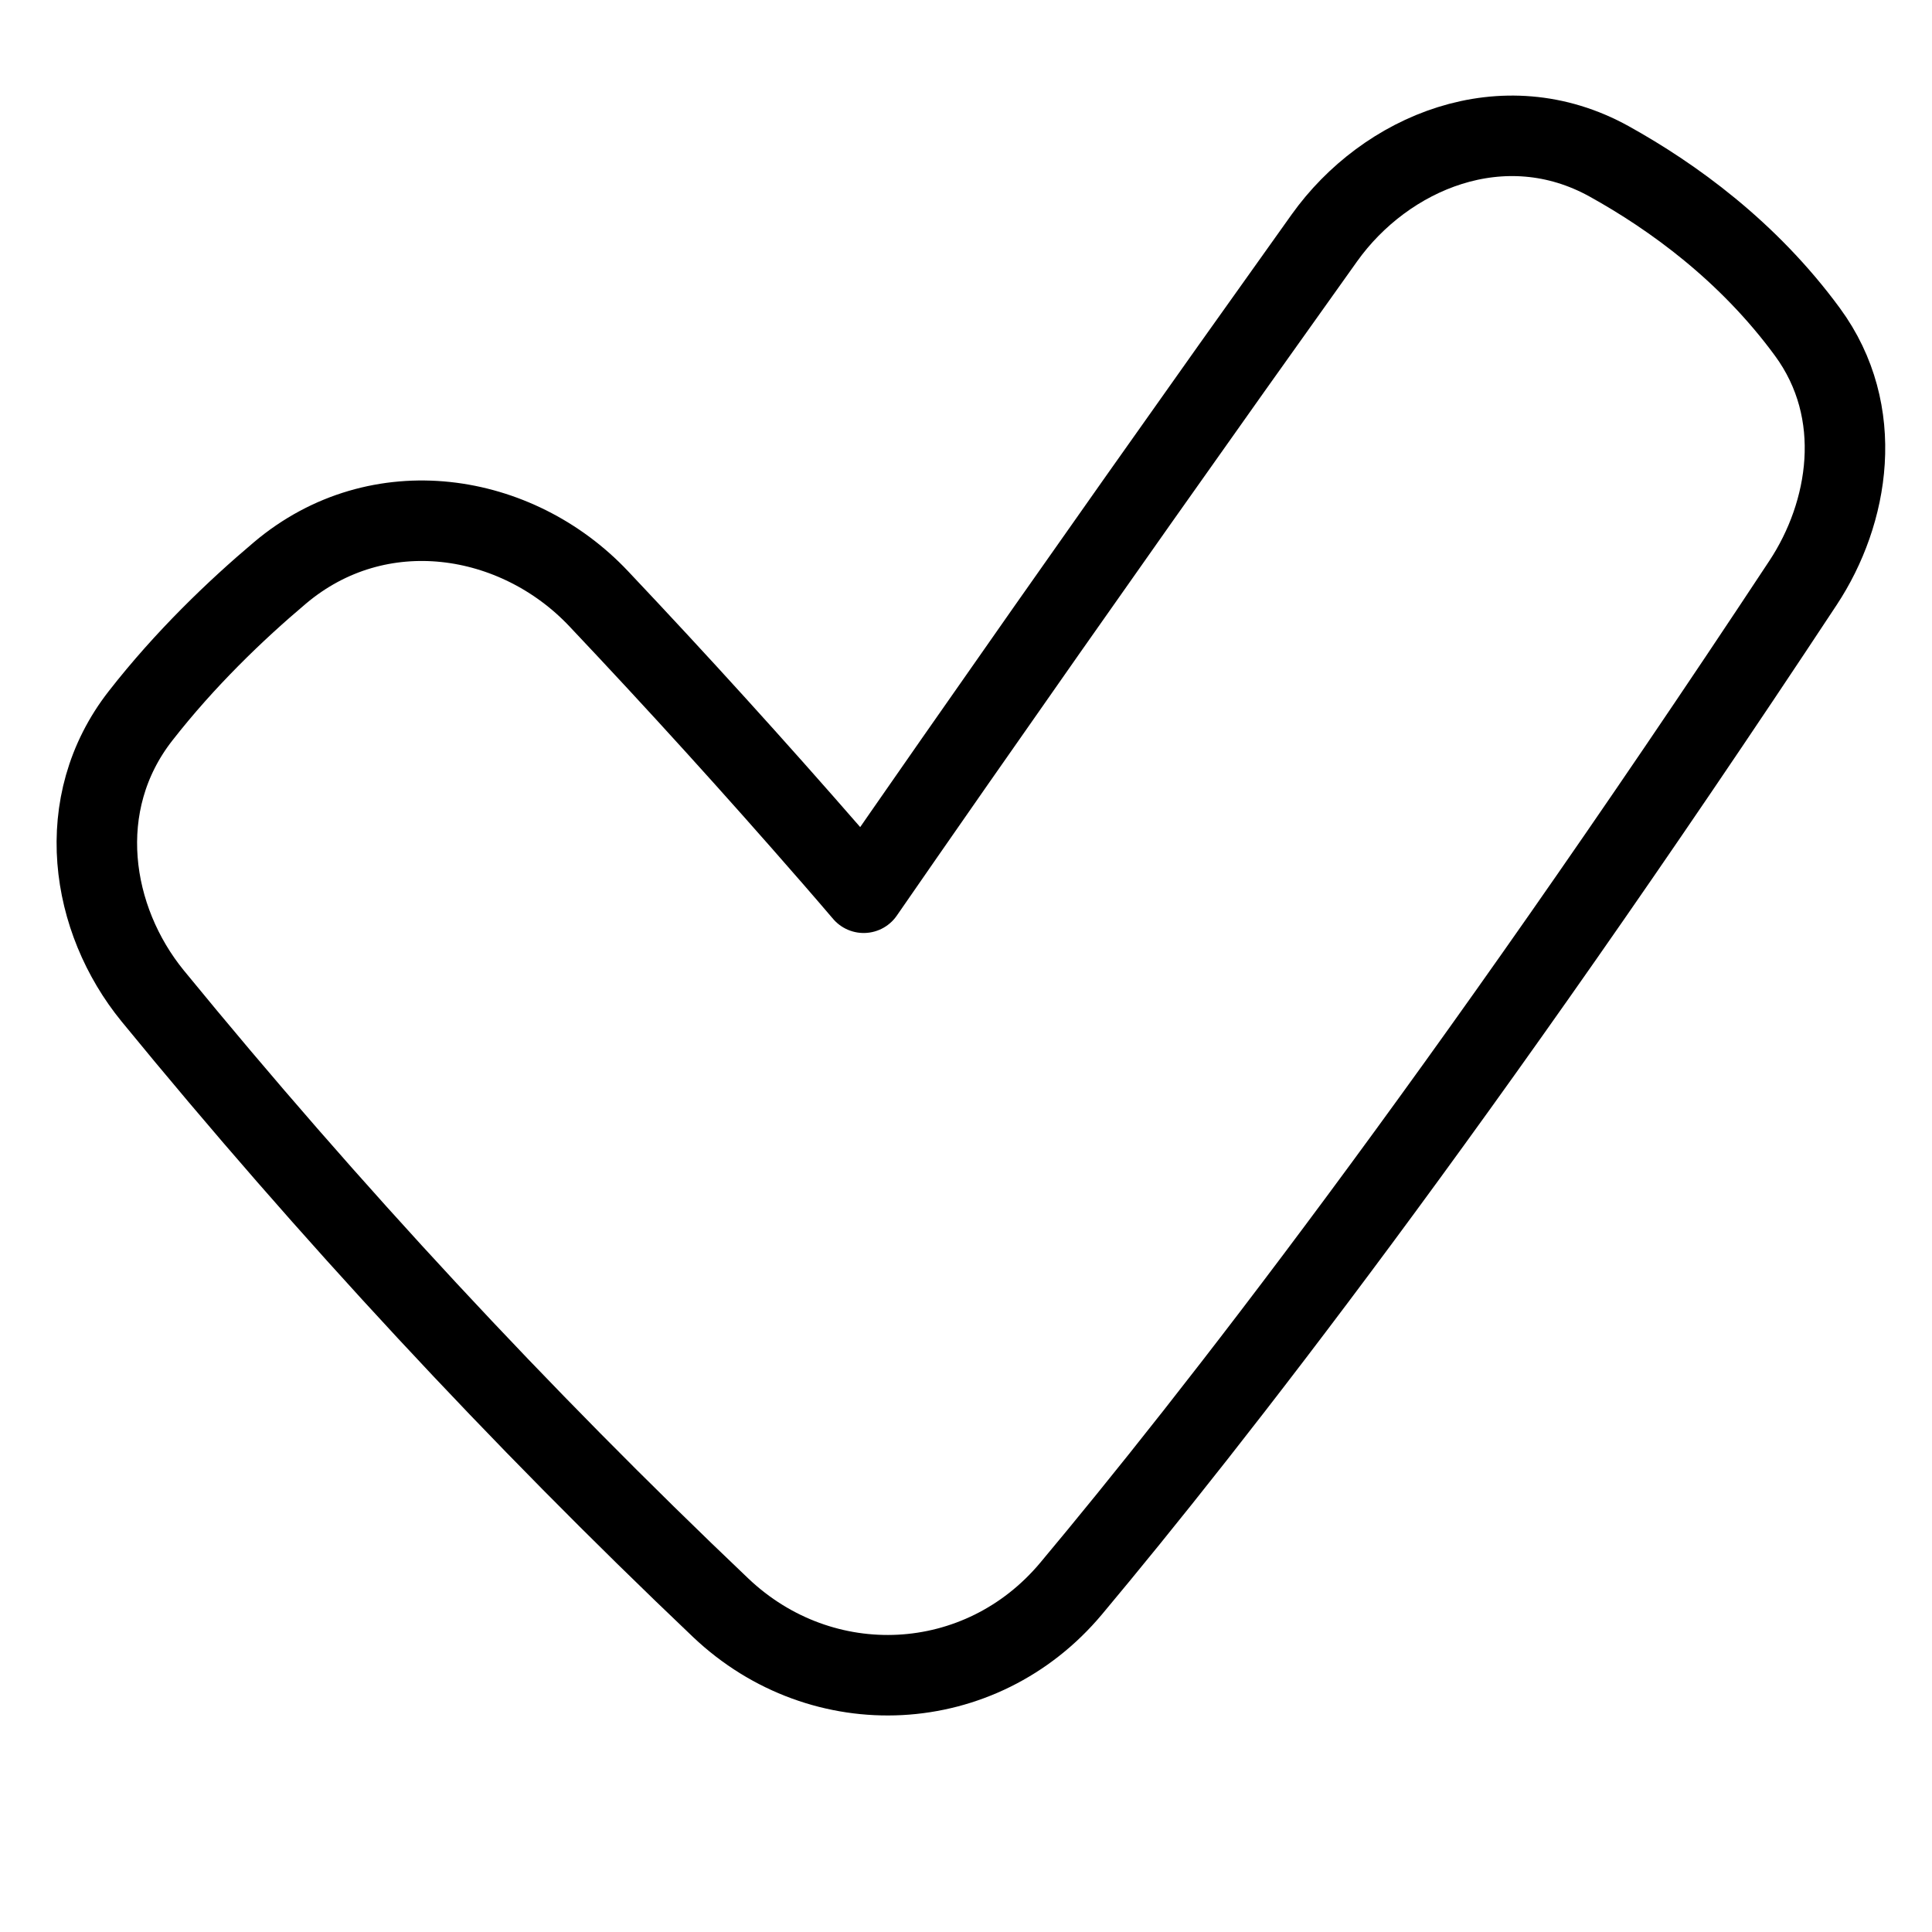
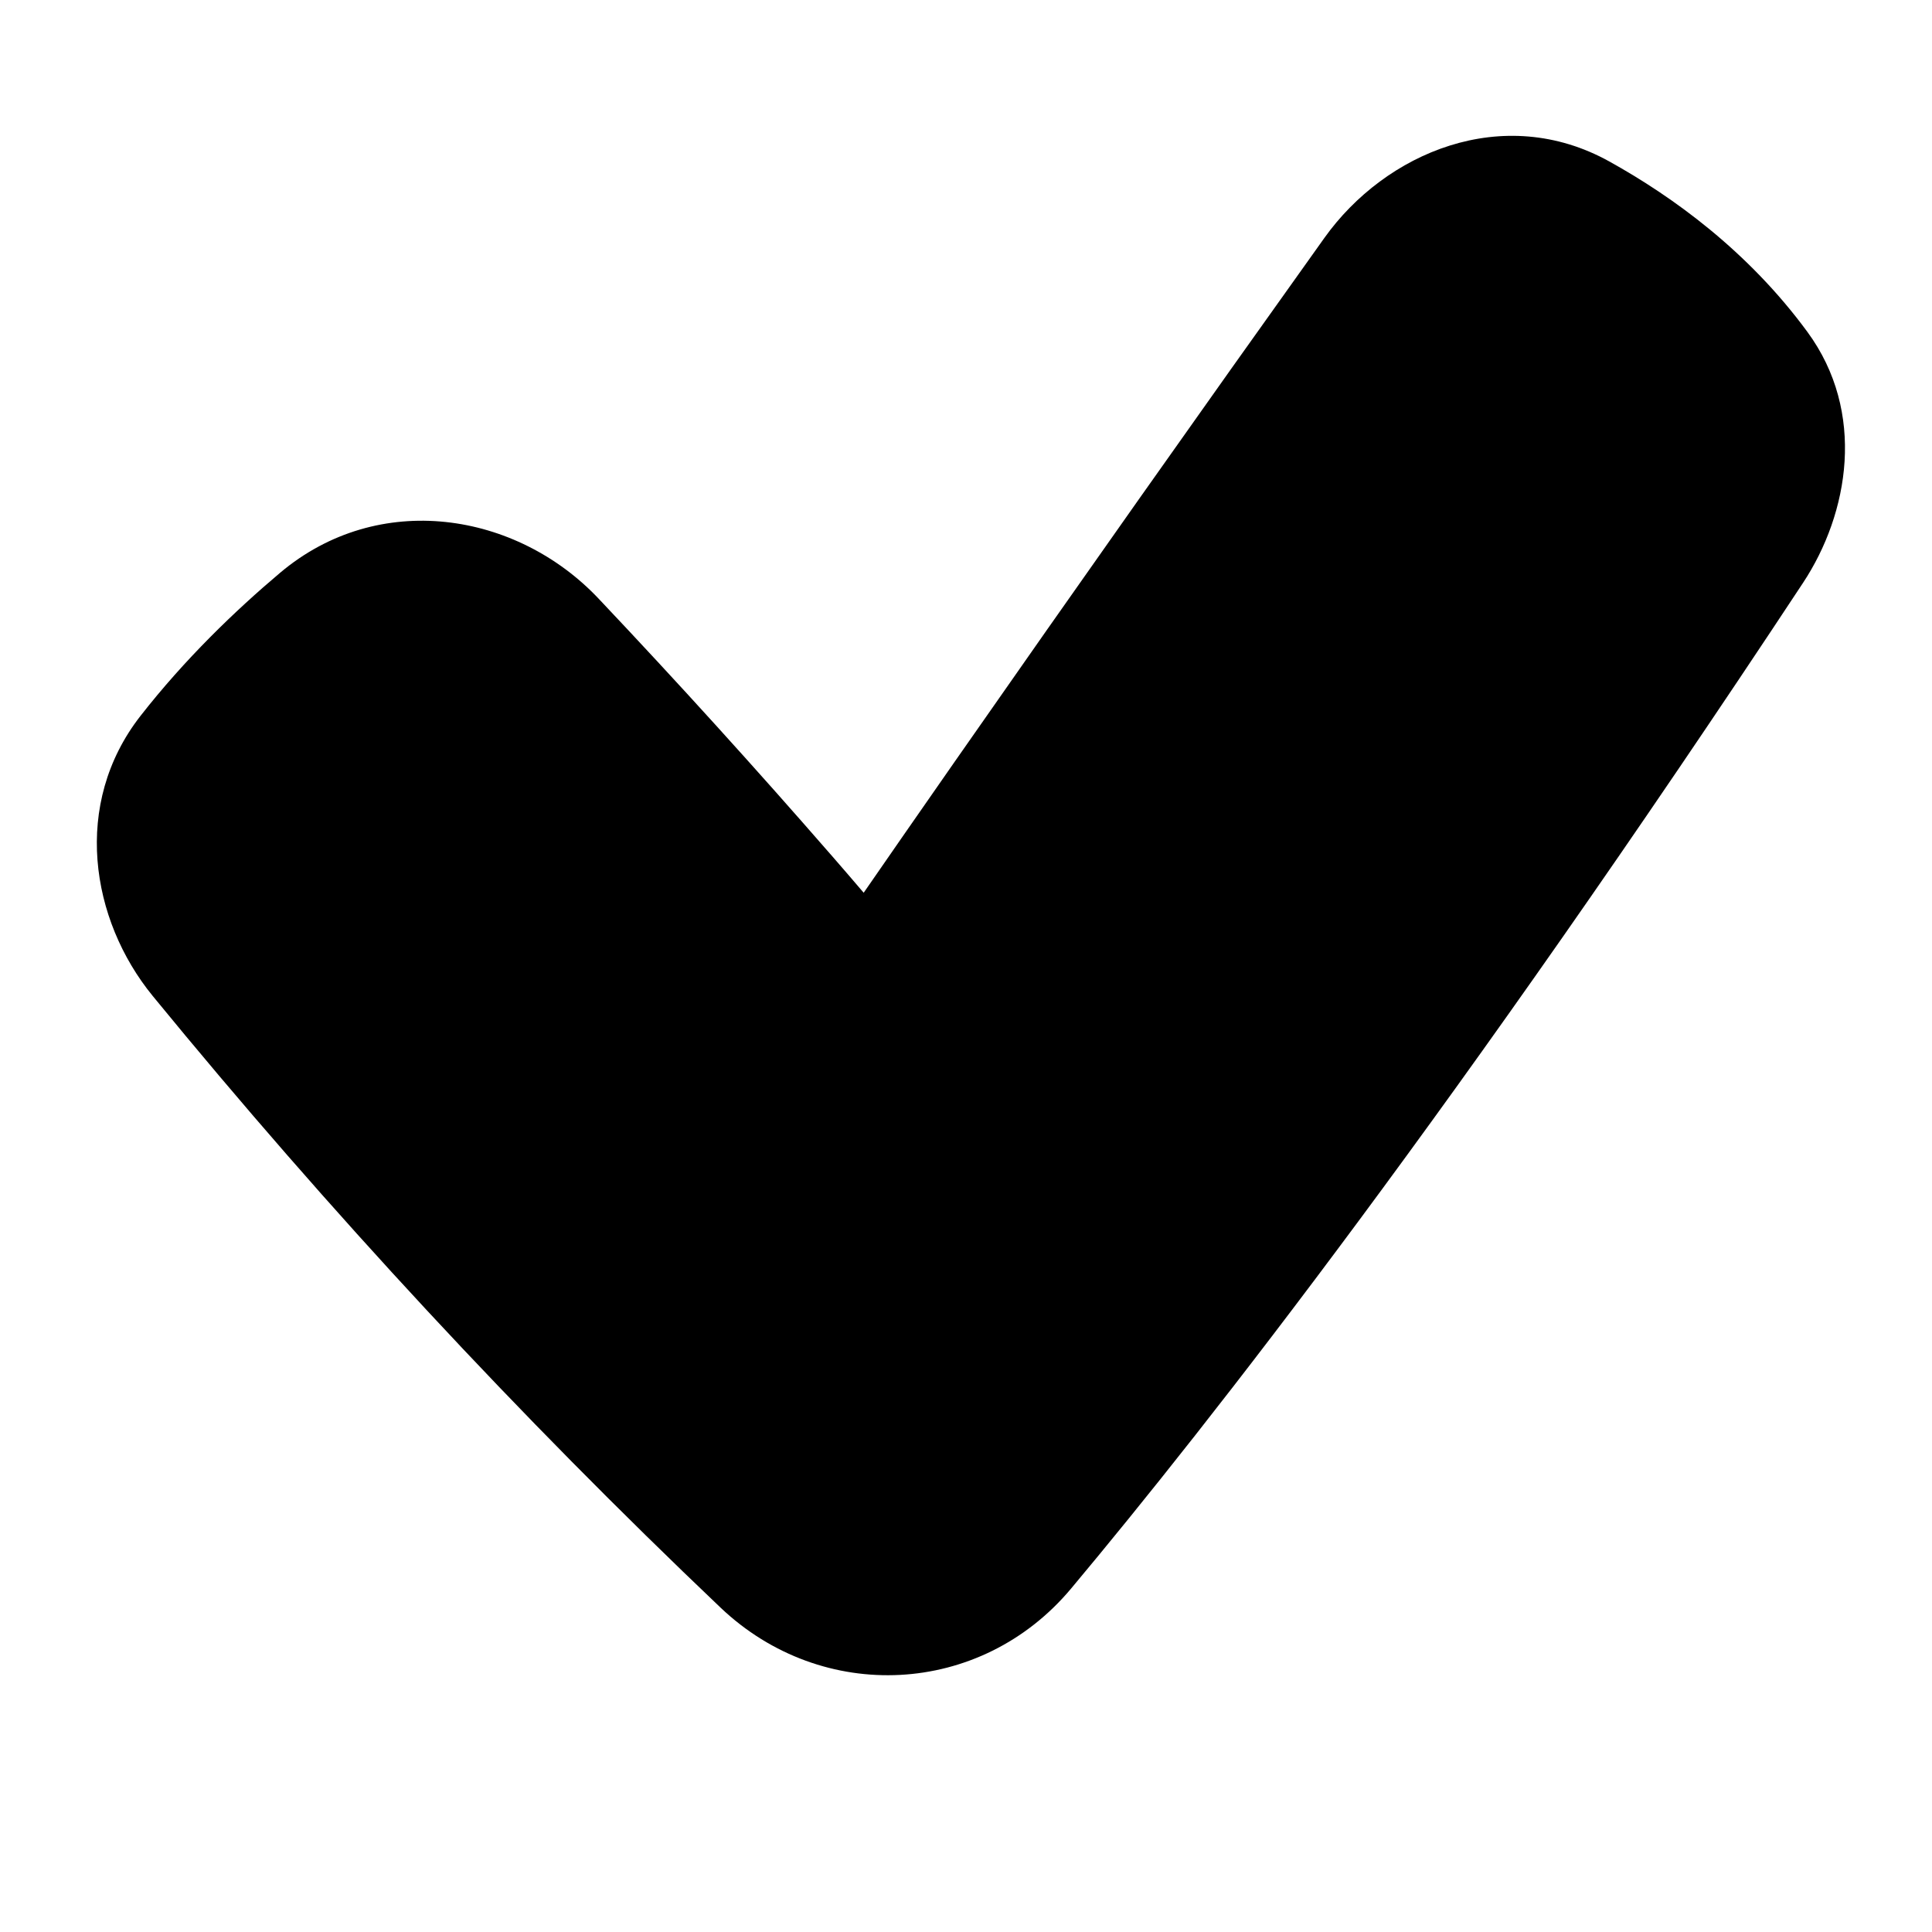
- <svg xmlns="http://www.w3.org/2000/svg" fill="none" stroke="currentColor" stroke-width="2" stroke-linecap="round" stroke-linejoin="round" viewBox="0 0 48 48" id="Check-Thick--Streamline-Plump">
-   <g id="check-thick--check-form-validation-checkmark-success-add-addition-1-tick">
-     <path id="Union" d="M20.636 21.226c0.306 0.352 0.58 0.67 0.822 0.954 0.56 -0.81 1.32 -1.907 2.264 -3.26a1451.67 1451.67 0 0 1 9.182 -13.009c1.515 -2.123 4.44 -3.364 7.08 -1.899 1.571 0.872 3.445 2.223 4.921 4.235 1.464 1.995 1.033 4.504 -0.108 6.232 -8.563 12.973 -14.743 20.874 -18.184 24.986 -2.25 2.69 -6.181 2.876 -8.707 0.48A166.5 166.5 0 0 1 3.793 24.743c-1.548 -1.896 -2.006 -4.773 -0.303 -6.956 1.105 -1.416 2.354 -2.615 3.465 -3.553 2.455 -2.073 5.885 -1.514 7.918 0.64a209.265 209.265 0 0 1 5.763 6.353Z" />
-   </g>
+ <svg xmlns="http://www.w3.org/2000/svg" viewBox="0 0 48 48">
+   <path fill="currentColor" d="M20.636 21.226q.459.528.822.954c.56-.81 1.32-1.907 2.264-3.26a1452 1452 0 0 1 9.182-13.009c1.515-2.123 4.44-3.364 7.08-1.899c1.571.872 3.445 2.223 4.921 4.235c1.464 1.995 1.033 4.504-.108 6.232c-8.563 12.973-14.743 20.874-18.184 24.986c-2.25 2.69-6.181 2.876-8.707.48A167 167 0 0 1 3.793 24.743c-1.548-1.896-2.006-4.773-.303-6.956c1.105-1.415 2.354-2.615 3.465-3.553c2.455-2.073 5.885-1.514 7.918.64a209 209 0 0 1 5.763 6.353" />
</svg>
